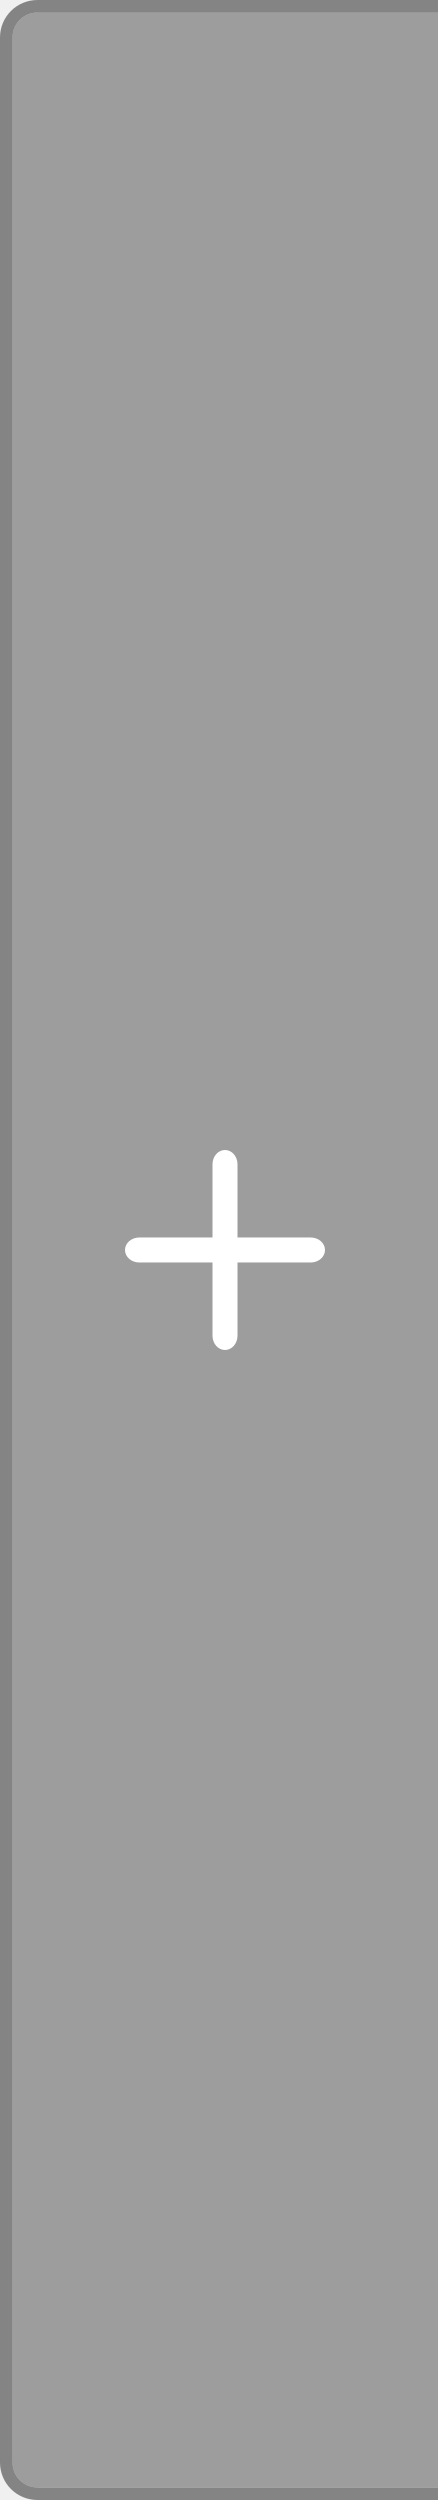
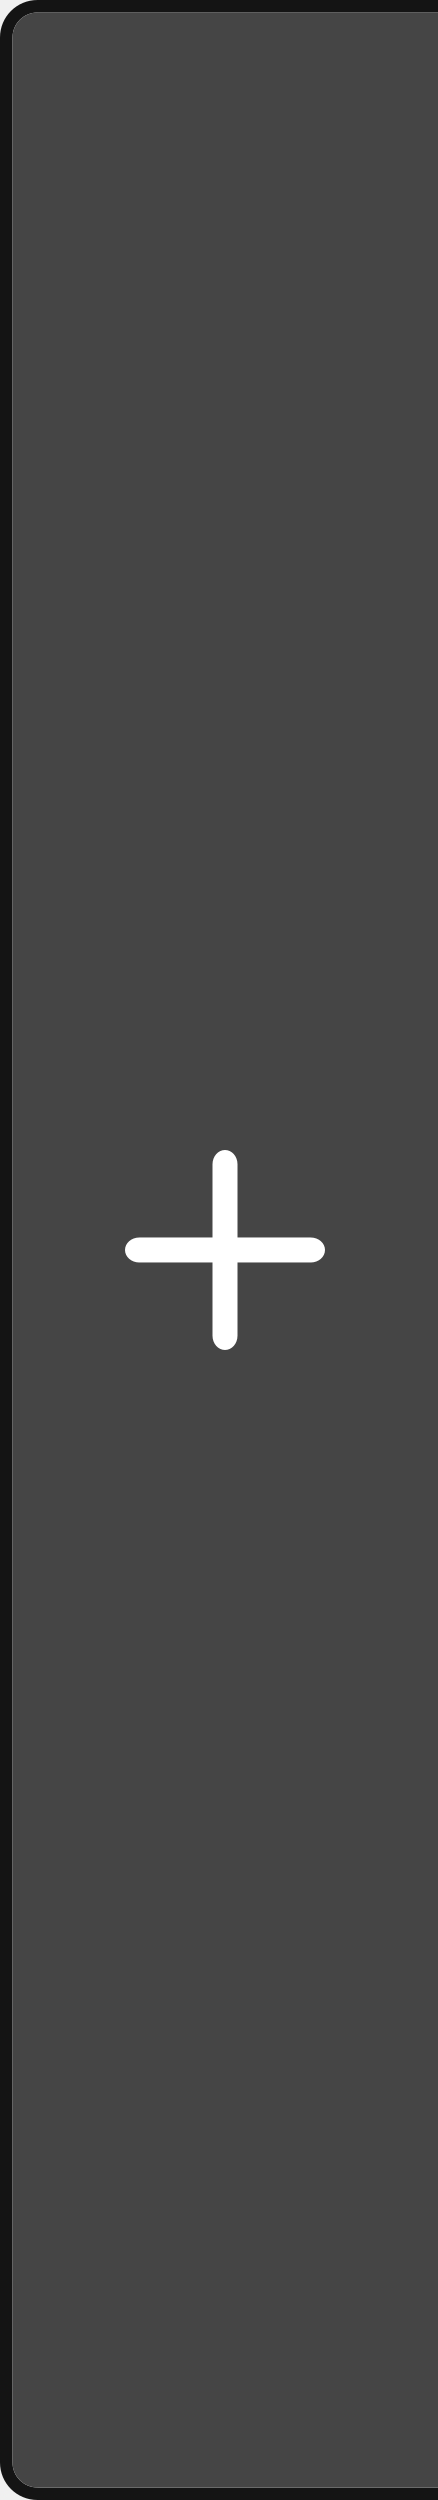
- <svg xmlns="http://www.w3.org/2000/svg" width="35" height="200" id="svg2" version="1.1">
-   <defs id="defs4" />
+ <svg xmlns="http://www.w3.org/2000/svg" xmlns:xlink="http://www.w3.org/1999/xlink" width="35" height="200" id="svg2" version="1.1">
+   <defs id="defs4">
+     <linearGradient id="selected_fg_color">
+       <stop style="stop-color:#ffffff;stop-opacity:1;" offset="0" id="stop4147" />
+     </linearGradient>
+     <linearGradient id="selected_bg_color">
+       <stop style="stop-color:#5294e2;stop-opacity:1;" offset="0" id="stop4144" />
+     </linearGradient>
+     <linearGradient xlink:href="#selected_fg_color" id="linearGradient4149" x1="18" y1="944.362" x2="18" y2="960.362" gradientUnits="userSpaceOnUse" />
+   </defs>
  <g id="layer1" transform="translate(0,-852.3622)">
-     <path style="opacity:0.45;fill:#000000;fill-opacity:1;stroke:#102b68;stroke-width:0;stroke-linecap:butt;stroke-linejoin:miter;stroke-miterlimit:4;stroke-opacity:1;stroke-dasharray:none;stroke-dashoffset:0" d="M 3 0 C 1.338 0 0 1.338 0 3 L 0 197 C 0 198.662 1.338 200 3 200 L 36 200 C 37.662 200 39 198.662 39 197 L 39 3 C 39 1.338 37.662 0 36 0 L 3 0 z M 3 1 L 36 1 C 37.108 1 38 1.892 38 3 L 38 197 C 38 198.108 37.108 199 36 199 L 3 199 C 1.892 199 1 198.108 1 197 L 1 3 C 1 1.892 1.892 1 3 1 z " transform="translate(0,852.3622)" id="rect3810" />
+     <path style="opacity:1;fill:#141414;fill-opacity:1;stroke:none;stroke-width:0;stroke-linecap:butt;stroke-linejoin:miter;stroke-miterlimit:4;stroke-opacity:1;stroke-dasharray:none;stroke-dashoffset:0" d="M 3 0 C 1.338 0 0 1.338 0 3 L 0 197 C 0 198.662 1.338 200 3 200 L 36 200 C 37.662 200 39 198.662 39 197 L 39 3 C 39 1.338 37.662 0 36 0 L 3 0 z M 3 1 L 36 1 C 37.108 1 38 1.892 38 3 L 38 197 C 38 198.108 37.108 199 36 199 L 3 199 C 1.892 199 1 198.108 1 197 L 1 3 C 1 1.892 1.892 1 3 1 z " transform="translate(0,852.3622)" id="rect3810" />
    <g transform="translate(0,-0.9999969)" id="g3917-7" style="fill:#000000;fill-opacity:1;opacity:0.5" />
-     <rect rx="2" style="opacity:0.45;fill:#373737;fill-opacity:1;stroke:#102b68;stroke-width:0;stroke-linecap:butt;stroke-linejoin:miter;stroke-miterlimit:4;stroke-dasharray:none;stroke-dashoffset:0;stroke-opacity:1" id="rect3812" width="37" height="198" x="1" y="853.362" ry="2" />
-     <g id="g3917" style="fill:#bac3cf;fill-opacity:1">
-       <rect ry="1.143" y="944.362" x="17" height="16" width="2" id="rect3897" style="opacity:1;fill:#ffffff;fill-opacity:1;stroke:#102b68;stroke-width:0;stroke-linecap:butt;stroke-linejoin:miter;stroke-miterlimit:4;stroke-opacity:1;stroke-dasharray:none;stroke-dashoffset:0" />
-       <rect transform="matrix(0,1,-1,0,0,0)" ry="1.143" y="-26" x="951.362" height="16" width="2" id="rect3897-6" style="opacity:1;fill:#ffffff;fill-opacity:1;stroke:#102b68;stroke-width:0;stroke-linecap:butt;stroke-linejoin:miter;stroke-miterlimit:4;stroke-opacity:1;stroke-dasharray:none;stroke-dashoffset:0" />
+     <rect rx="2" style="opacity:1;fill:#454545;fill-opacity:1;stroke:#102b68;stroke-width:0;stroke-linecap:butt;stroke-linejoin:miter;stroke-miterlimit:4;stroke-dasharray:none;stroke-dashoffset:0;stroke-opacity:1" id="rect3812" width="37" height="198" x="1" y="853.362" ry="2" />
+     <g id="g3917" style="fill:url(#linearGradient4149);fill-opacity:1">
+       <rect ry="1.143" y="944.362" x="17" height="16" width="2" id="rect3897" style="opacity:1;fill:#ffffff;fill-opacity:1;stroke:#c6c9cd;stroke-width:0;stroke-linecap:butt;stroke-linejoin:miter;stroke-miterlimit:4;stroke-opacity:1;stroke-dasharray:none;stroke-dashoffset:0" />
+       <rect transform="matrix(0,1,-1,0,0,0)" ry="1.143" y="-26" x="951.362" height="16" width="2" id="rect3897-6" style="opacity:1;fill:#ffffff;fill-opacity:1;stroke:#c6c9cd;stroke-width:0;stroke-linecap:butt;stroke-linejoin:miter;stroke-miterlimit:4;stroke-opacity:1;stroke-dasharray:none;stroke-dashoffset:0" />
    </g>
  </g>
</svg>
